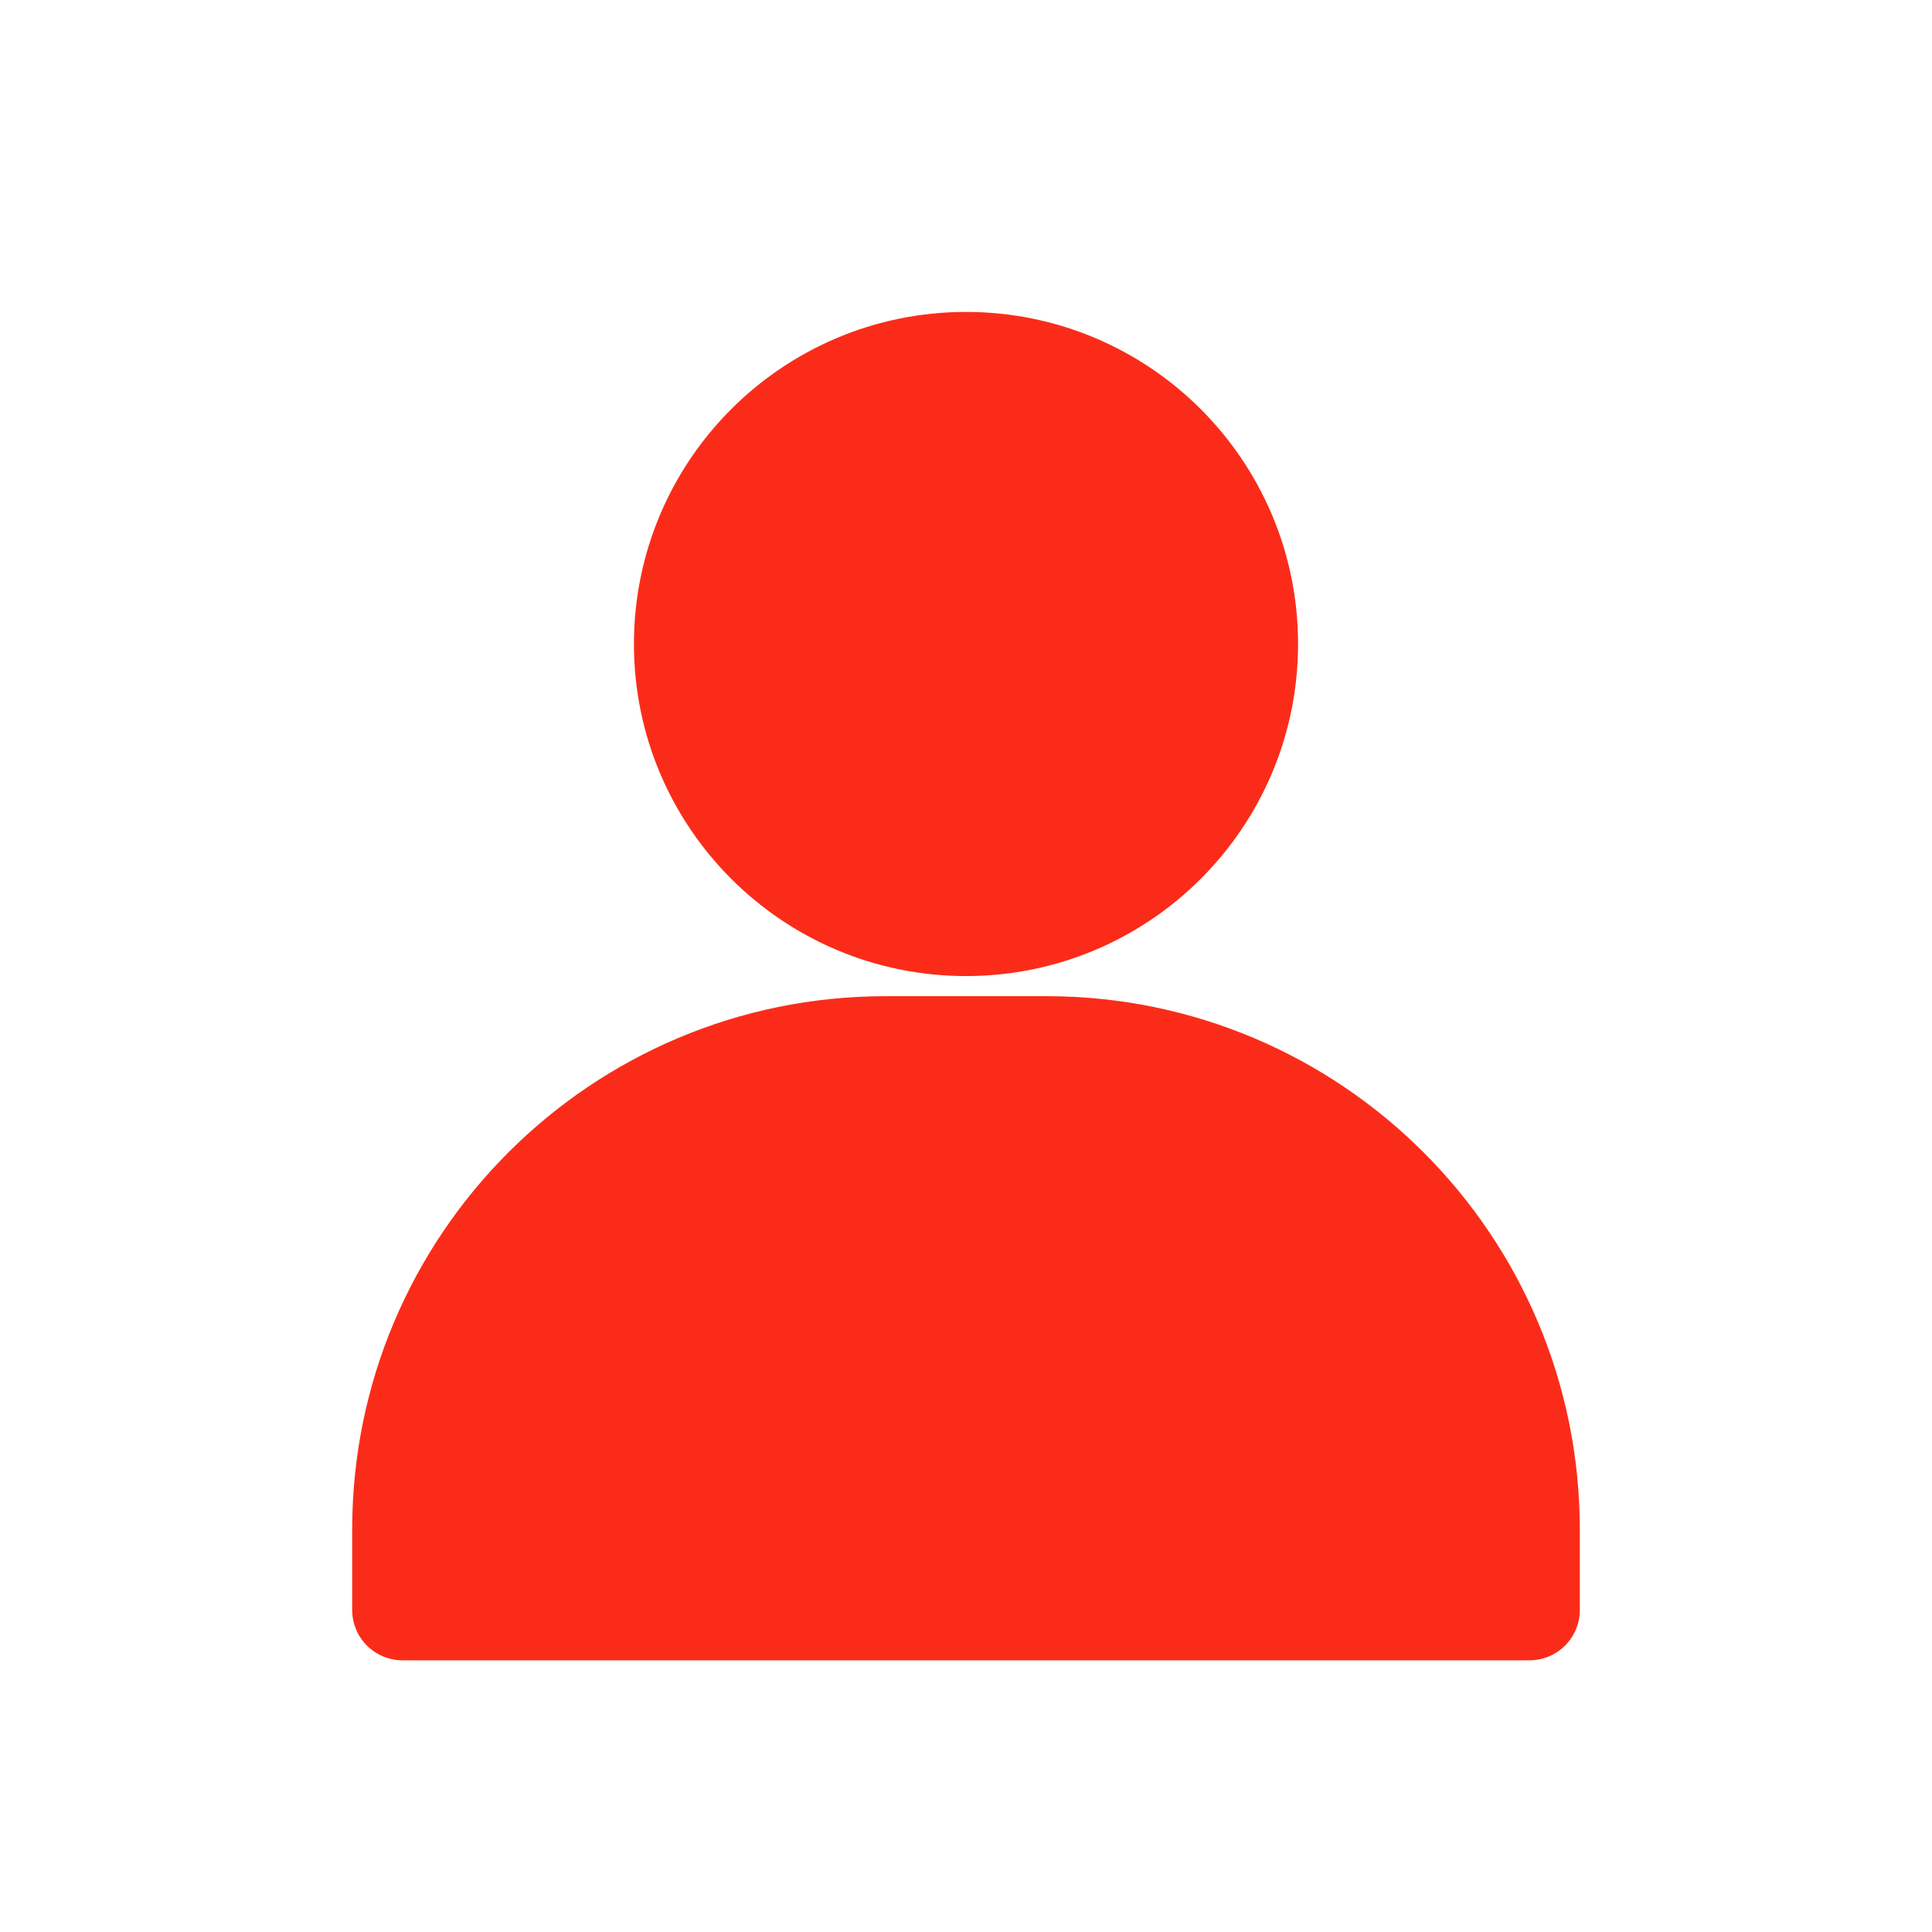
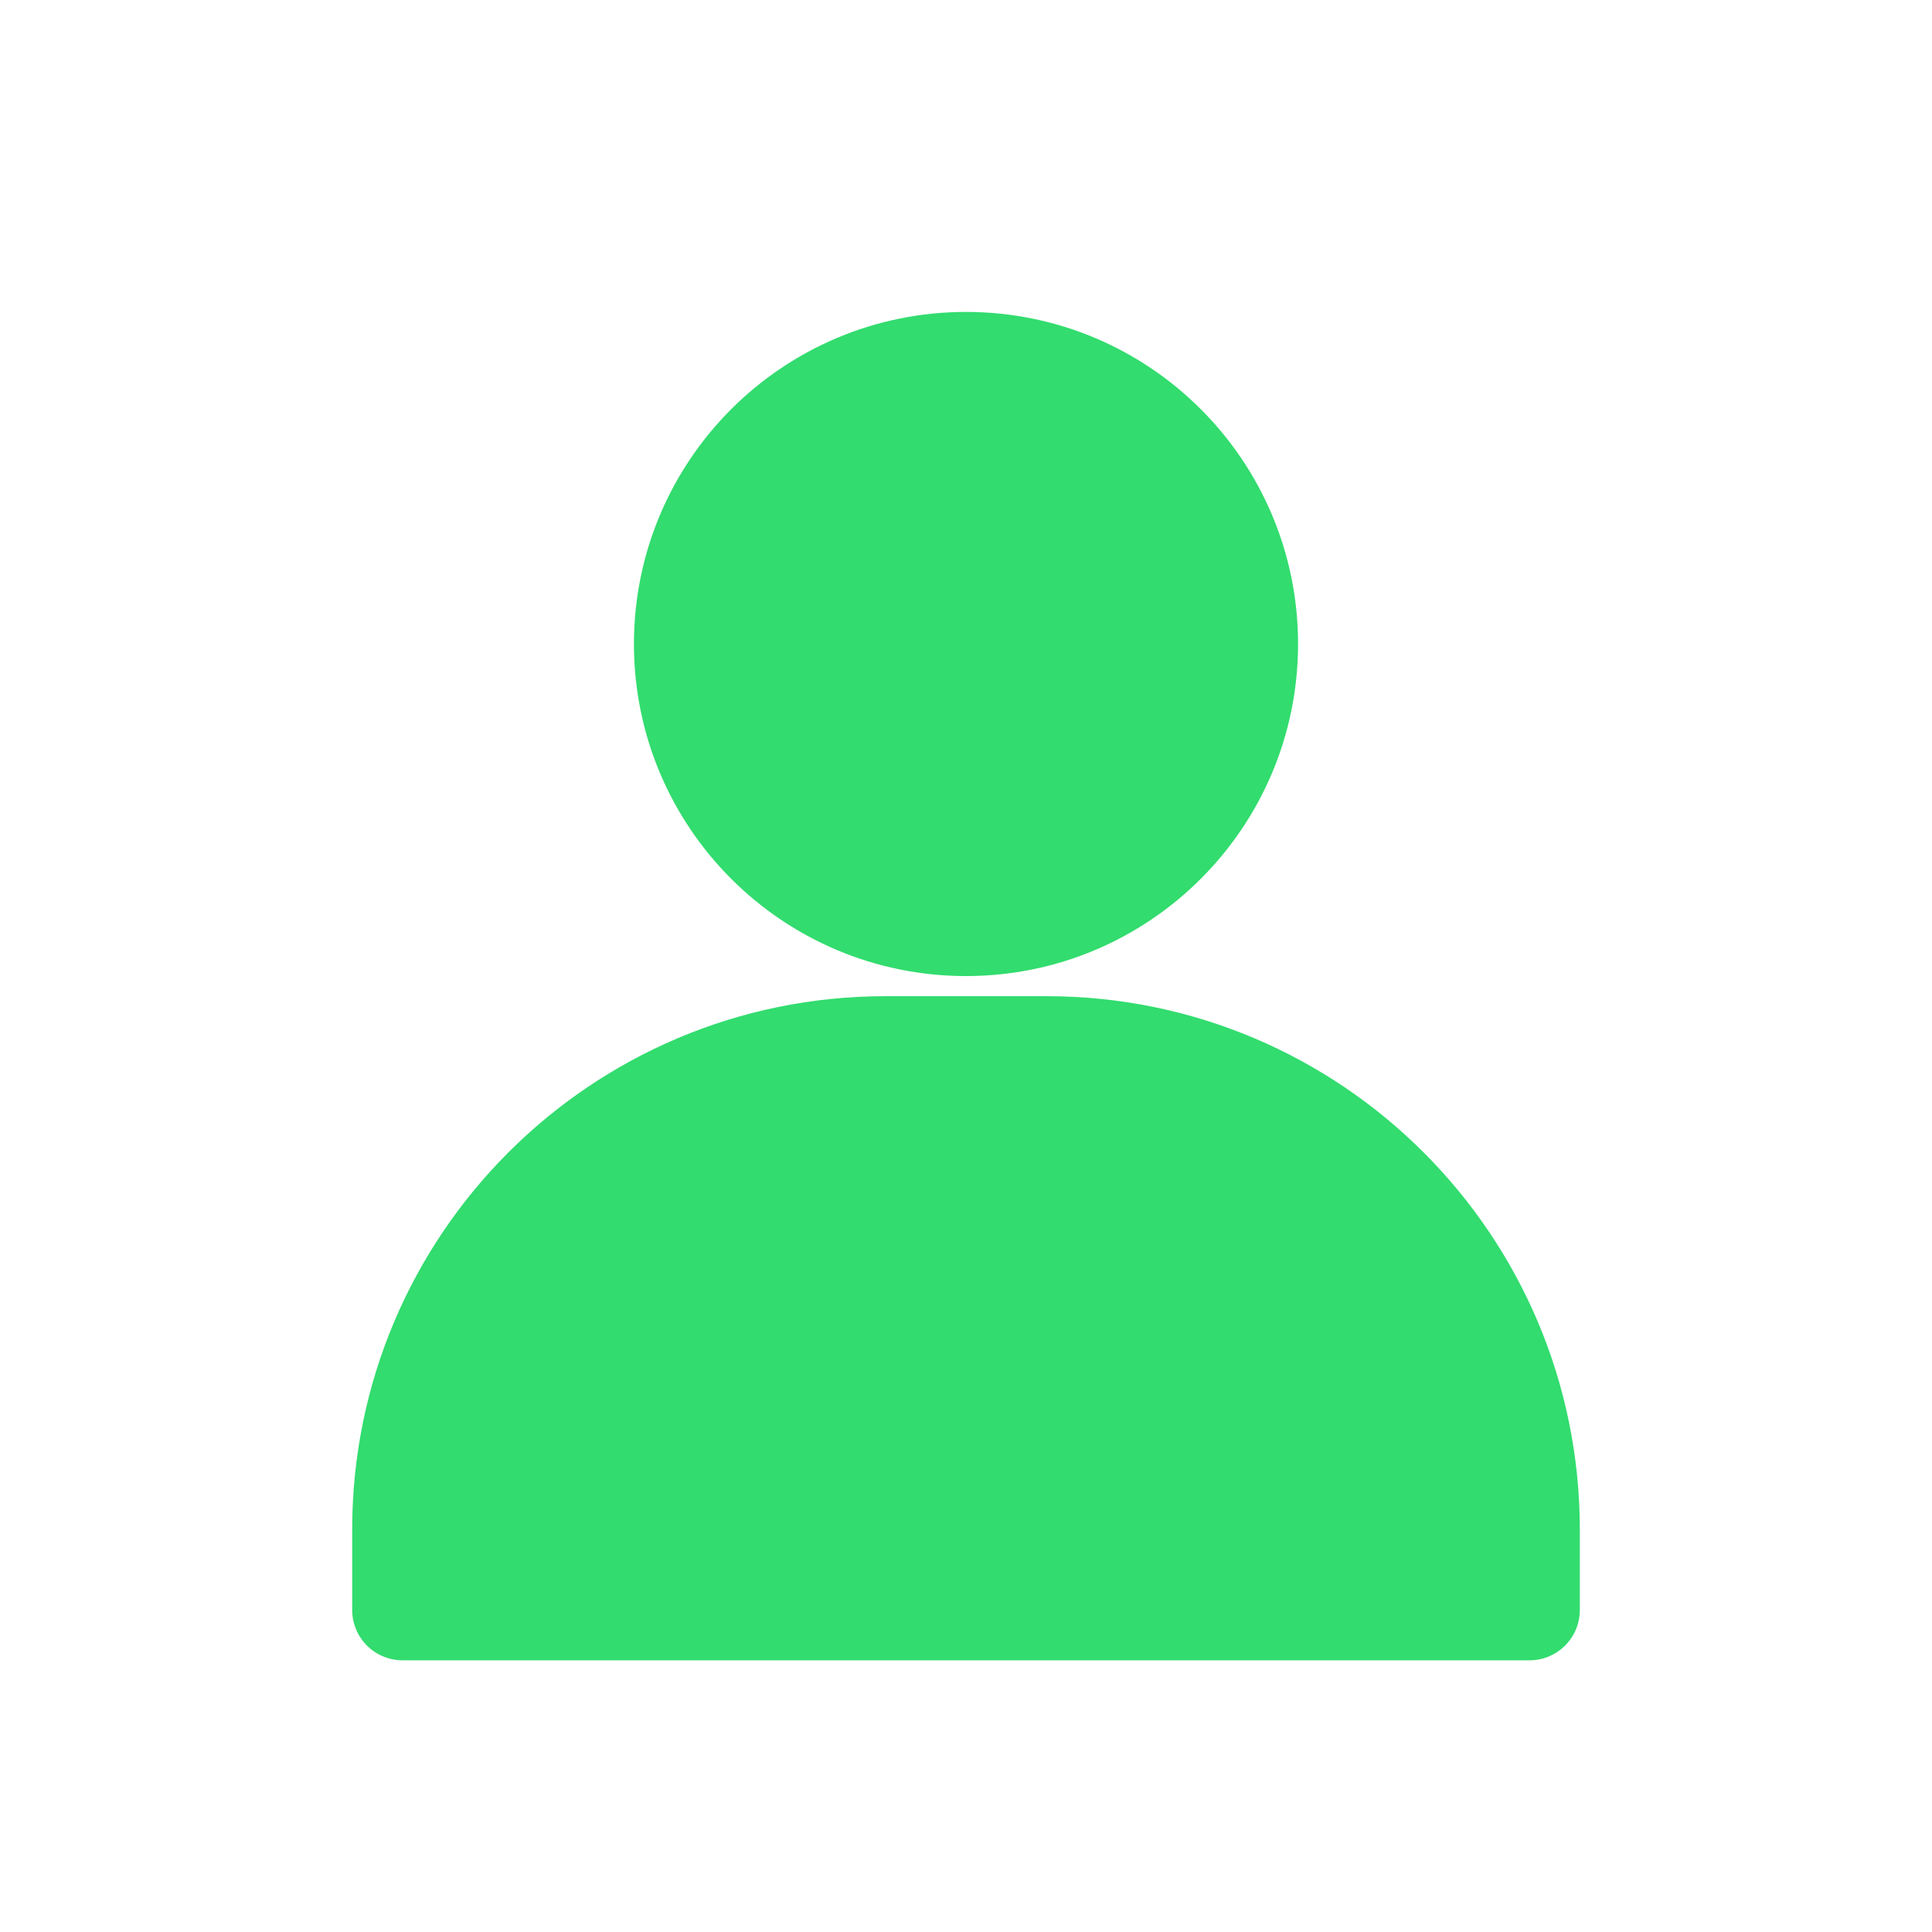
<svg xmlns="http://www.w3.org/2000/svg" width="48" height="48" viewBox="0 0 48 48" fill="none">
-   <circle cx="24" cy="16" r="7" fill="#fa2c19" stroke="#fa2c19" stroke-width="2.5" />
-   <path d="M10 38C10 31.373 15.373 26 22 26H26C32.627 26 38 31.373 38 38V40H10V38Z" fill="#fa2c19" stroke="#fa2c19" stroke-width="2.5" stroke-linecap="round" stroke-linejoin="round" />
+   <circle cx="24" cy="16" r="7" fill="#32dc6e" stroke="#32dc6e" stroke-width="2.5" />
+   <path d="M10 38C10 31.373 15.373 26 22 26H26C32.627 26 38 31.373 38 38V40H10V38Z" fill="#32dc6e" stroke="#32dc6e" stroke-width="2.5" stroke-linecap="round" stroke-linejoin="round" />
</svg>
